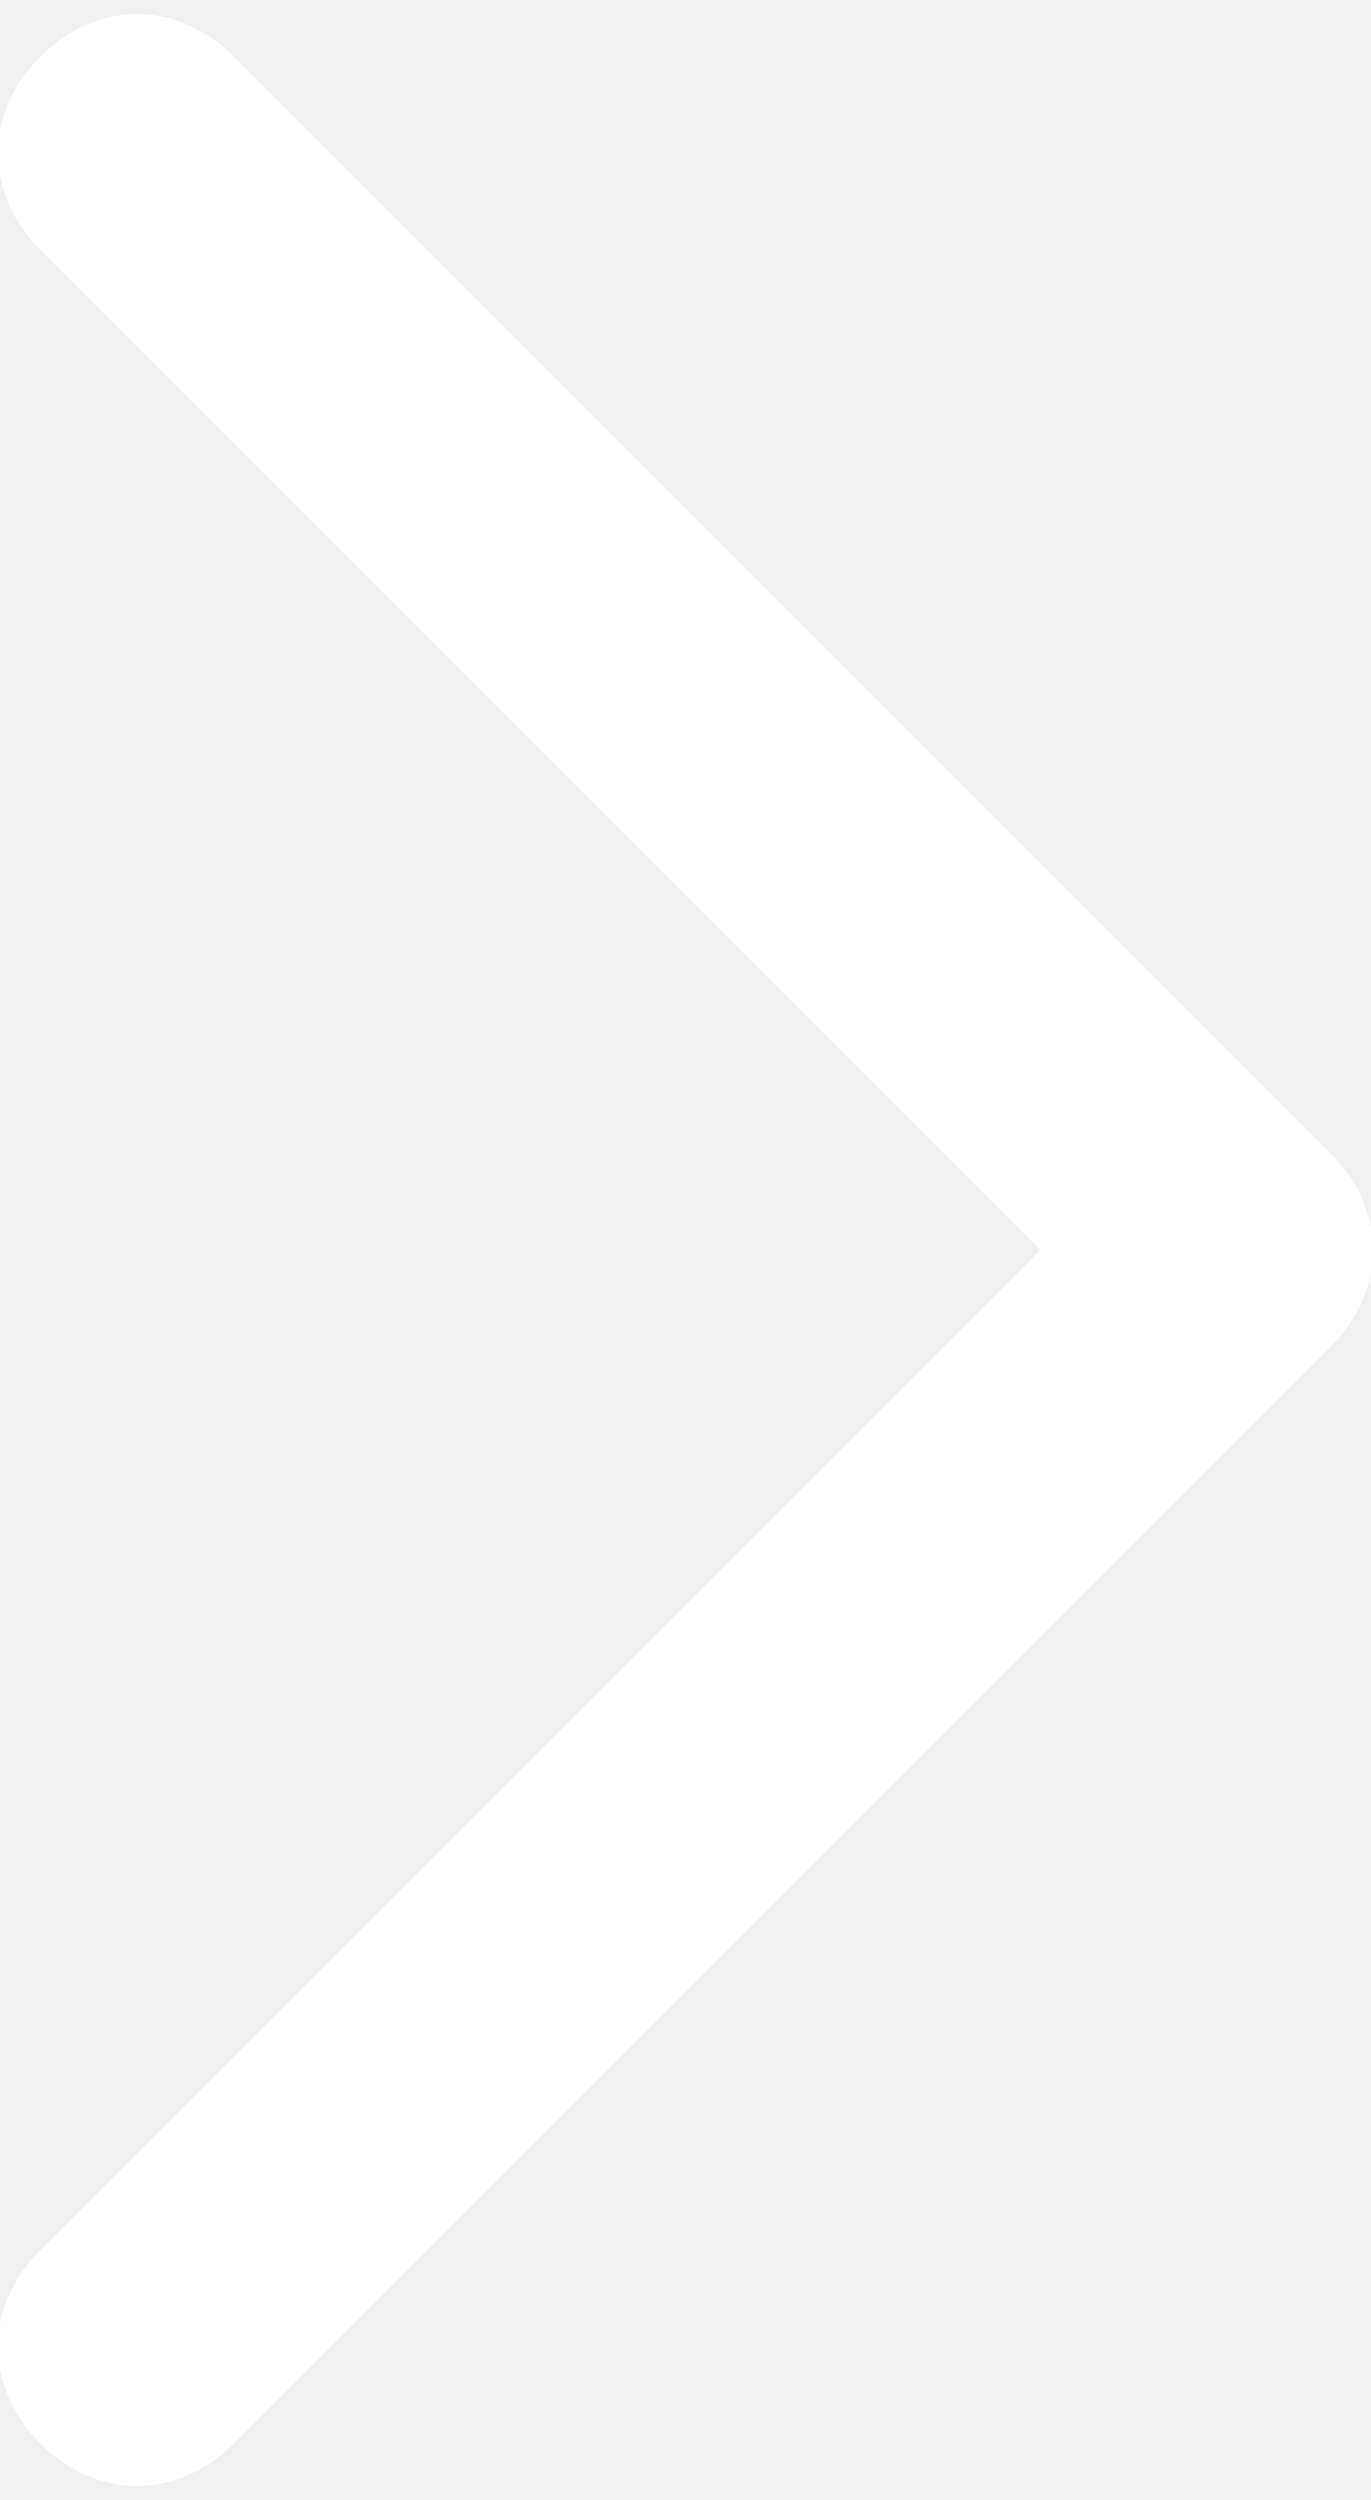
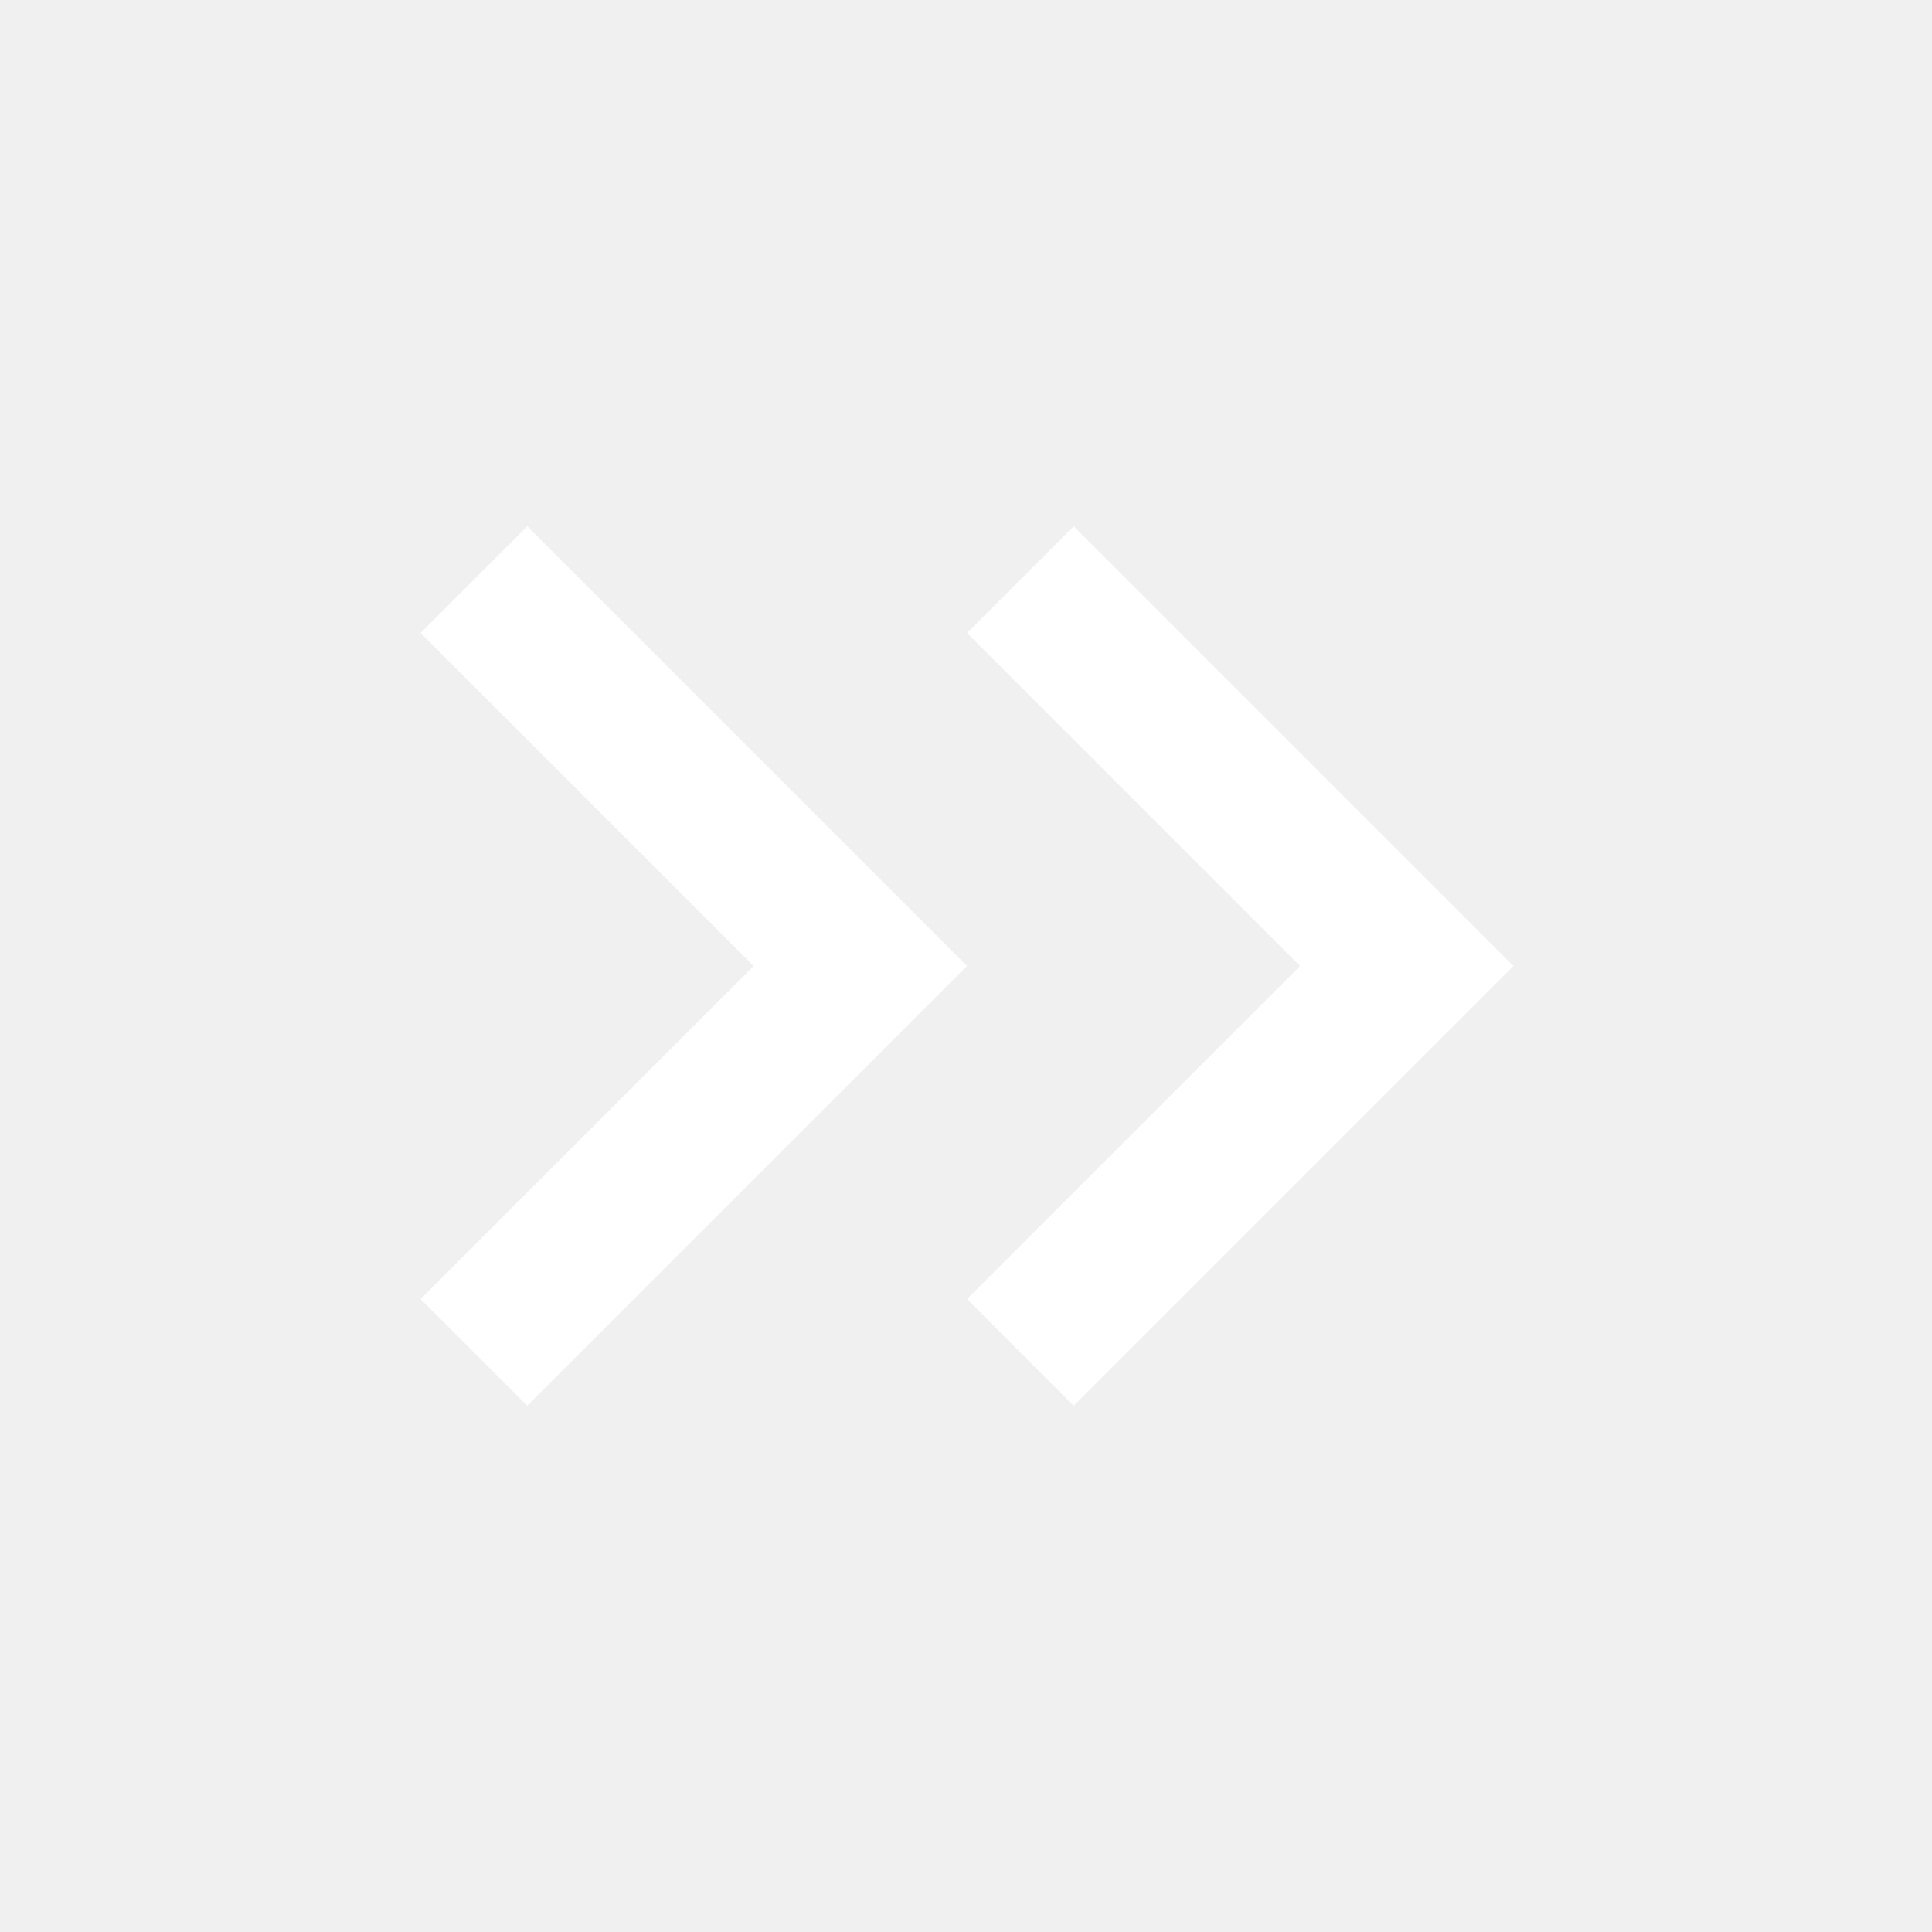
- <svg xmlns="http://www.w3.org/2000/svg" viewBox="0 0 17 31">
-   <path fill="#fff" d="M0.5,27.9c-0.7,0.7-0.7,1.7,0,2.4c0.7,0.7,1.7,0.7,2.4,0l13.6-13.6c0.7-0.7,0.7-1.7,0-2.4L2.9,0.7 C2.2,0,1.2,0,0.5,0.7c-0.7,0.7-0.7,1.7,0,2.4l12.4,12.4L0.5,27.9z" />
+ <svg xmlns="http://www.w3.org/2000/svg" version="1.1" id="Layer_1" x="0px" y="0px" viewBox="0 0 64 64" style="enable-background:new 0 0 64 64;" xml:space="preserve">
+   <style type="text/css">
+ 	.st0{fill:none;stroke:#FFFFFF;stroke-width:5;stroke-miterlimit:10;}
+ </style>
+   <g>
+     <polyline class="st0" points="33.8,19.2 46.6,32 33.8,44.8  " />
+     <polyline class="st0" points="15.7,19.2 28.5,32 15.7,44.8  " />
+   </g>
</svg>
